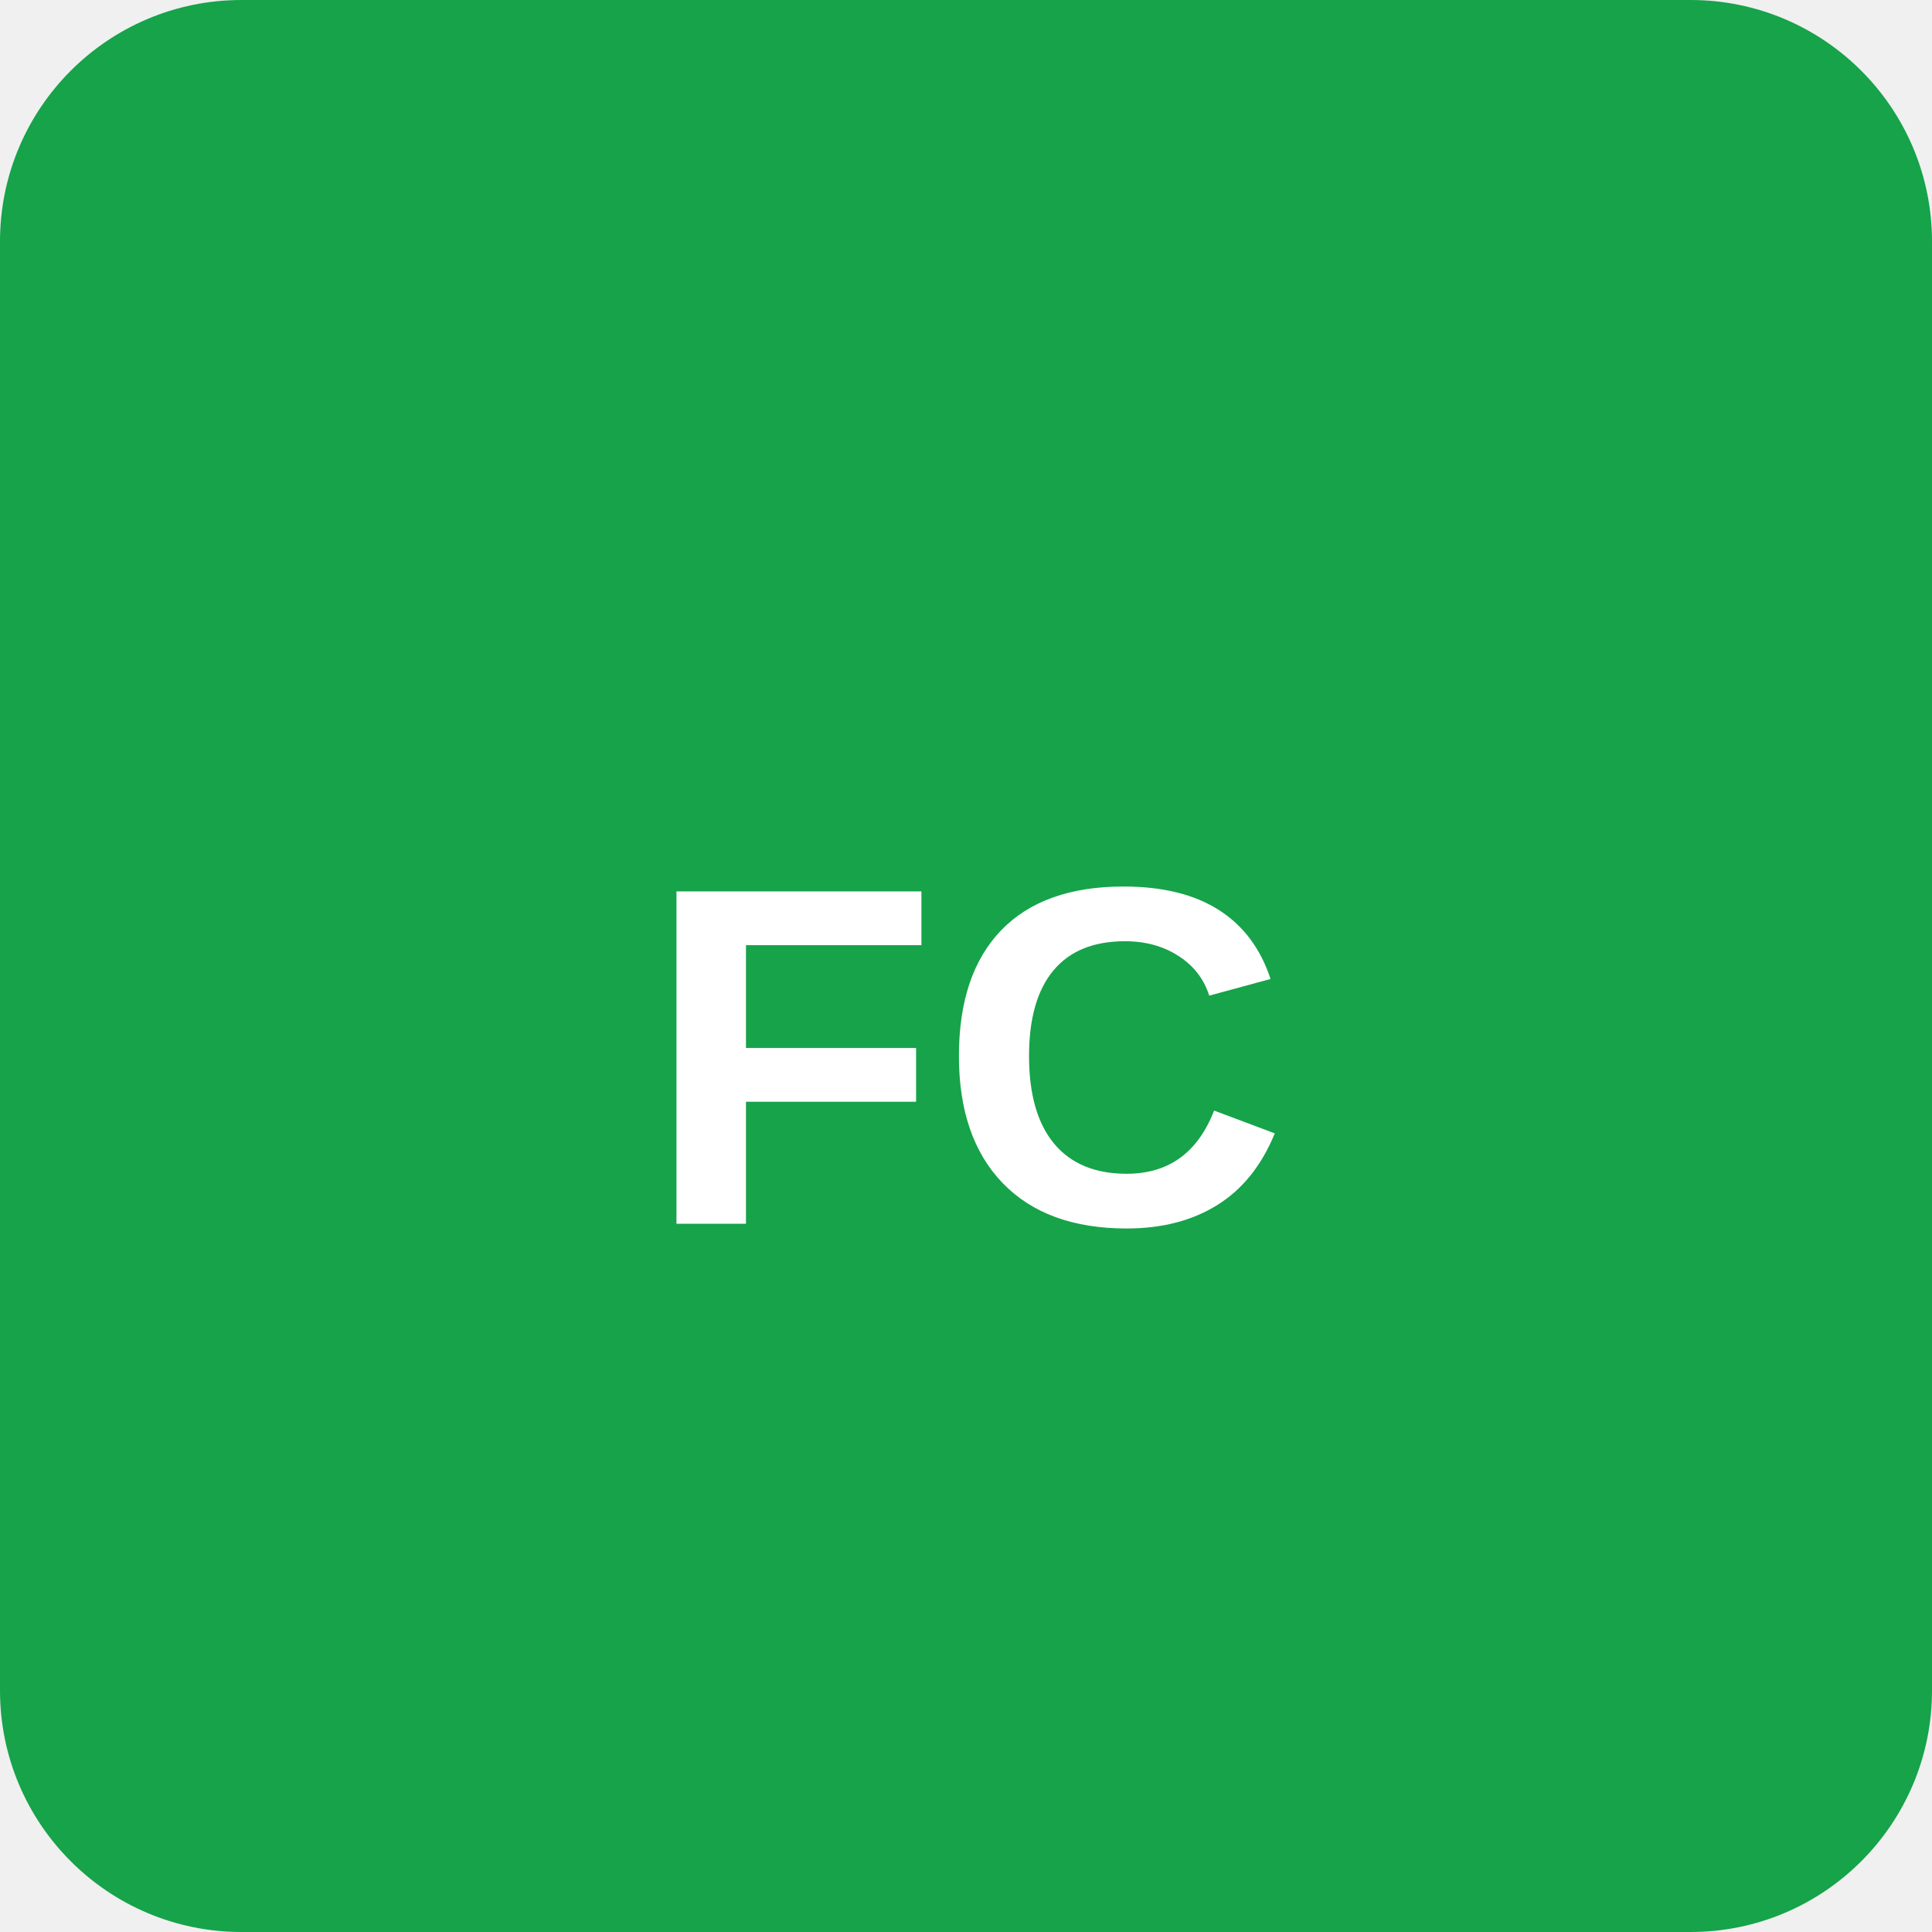
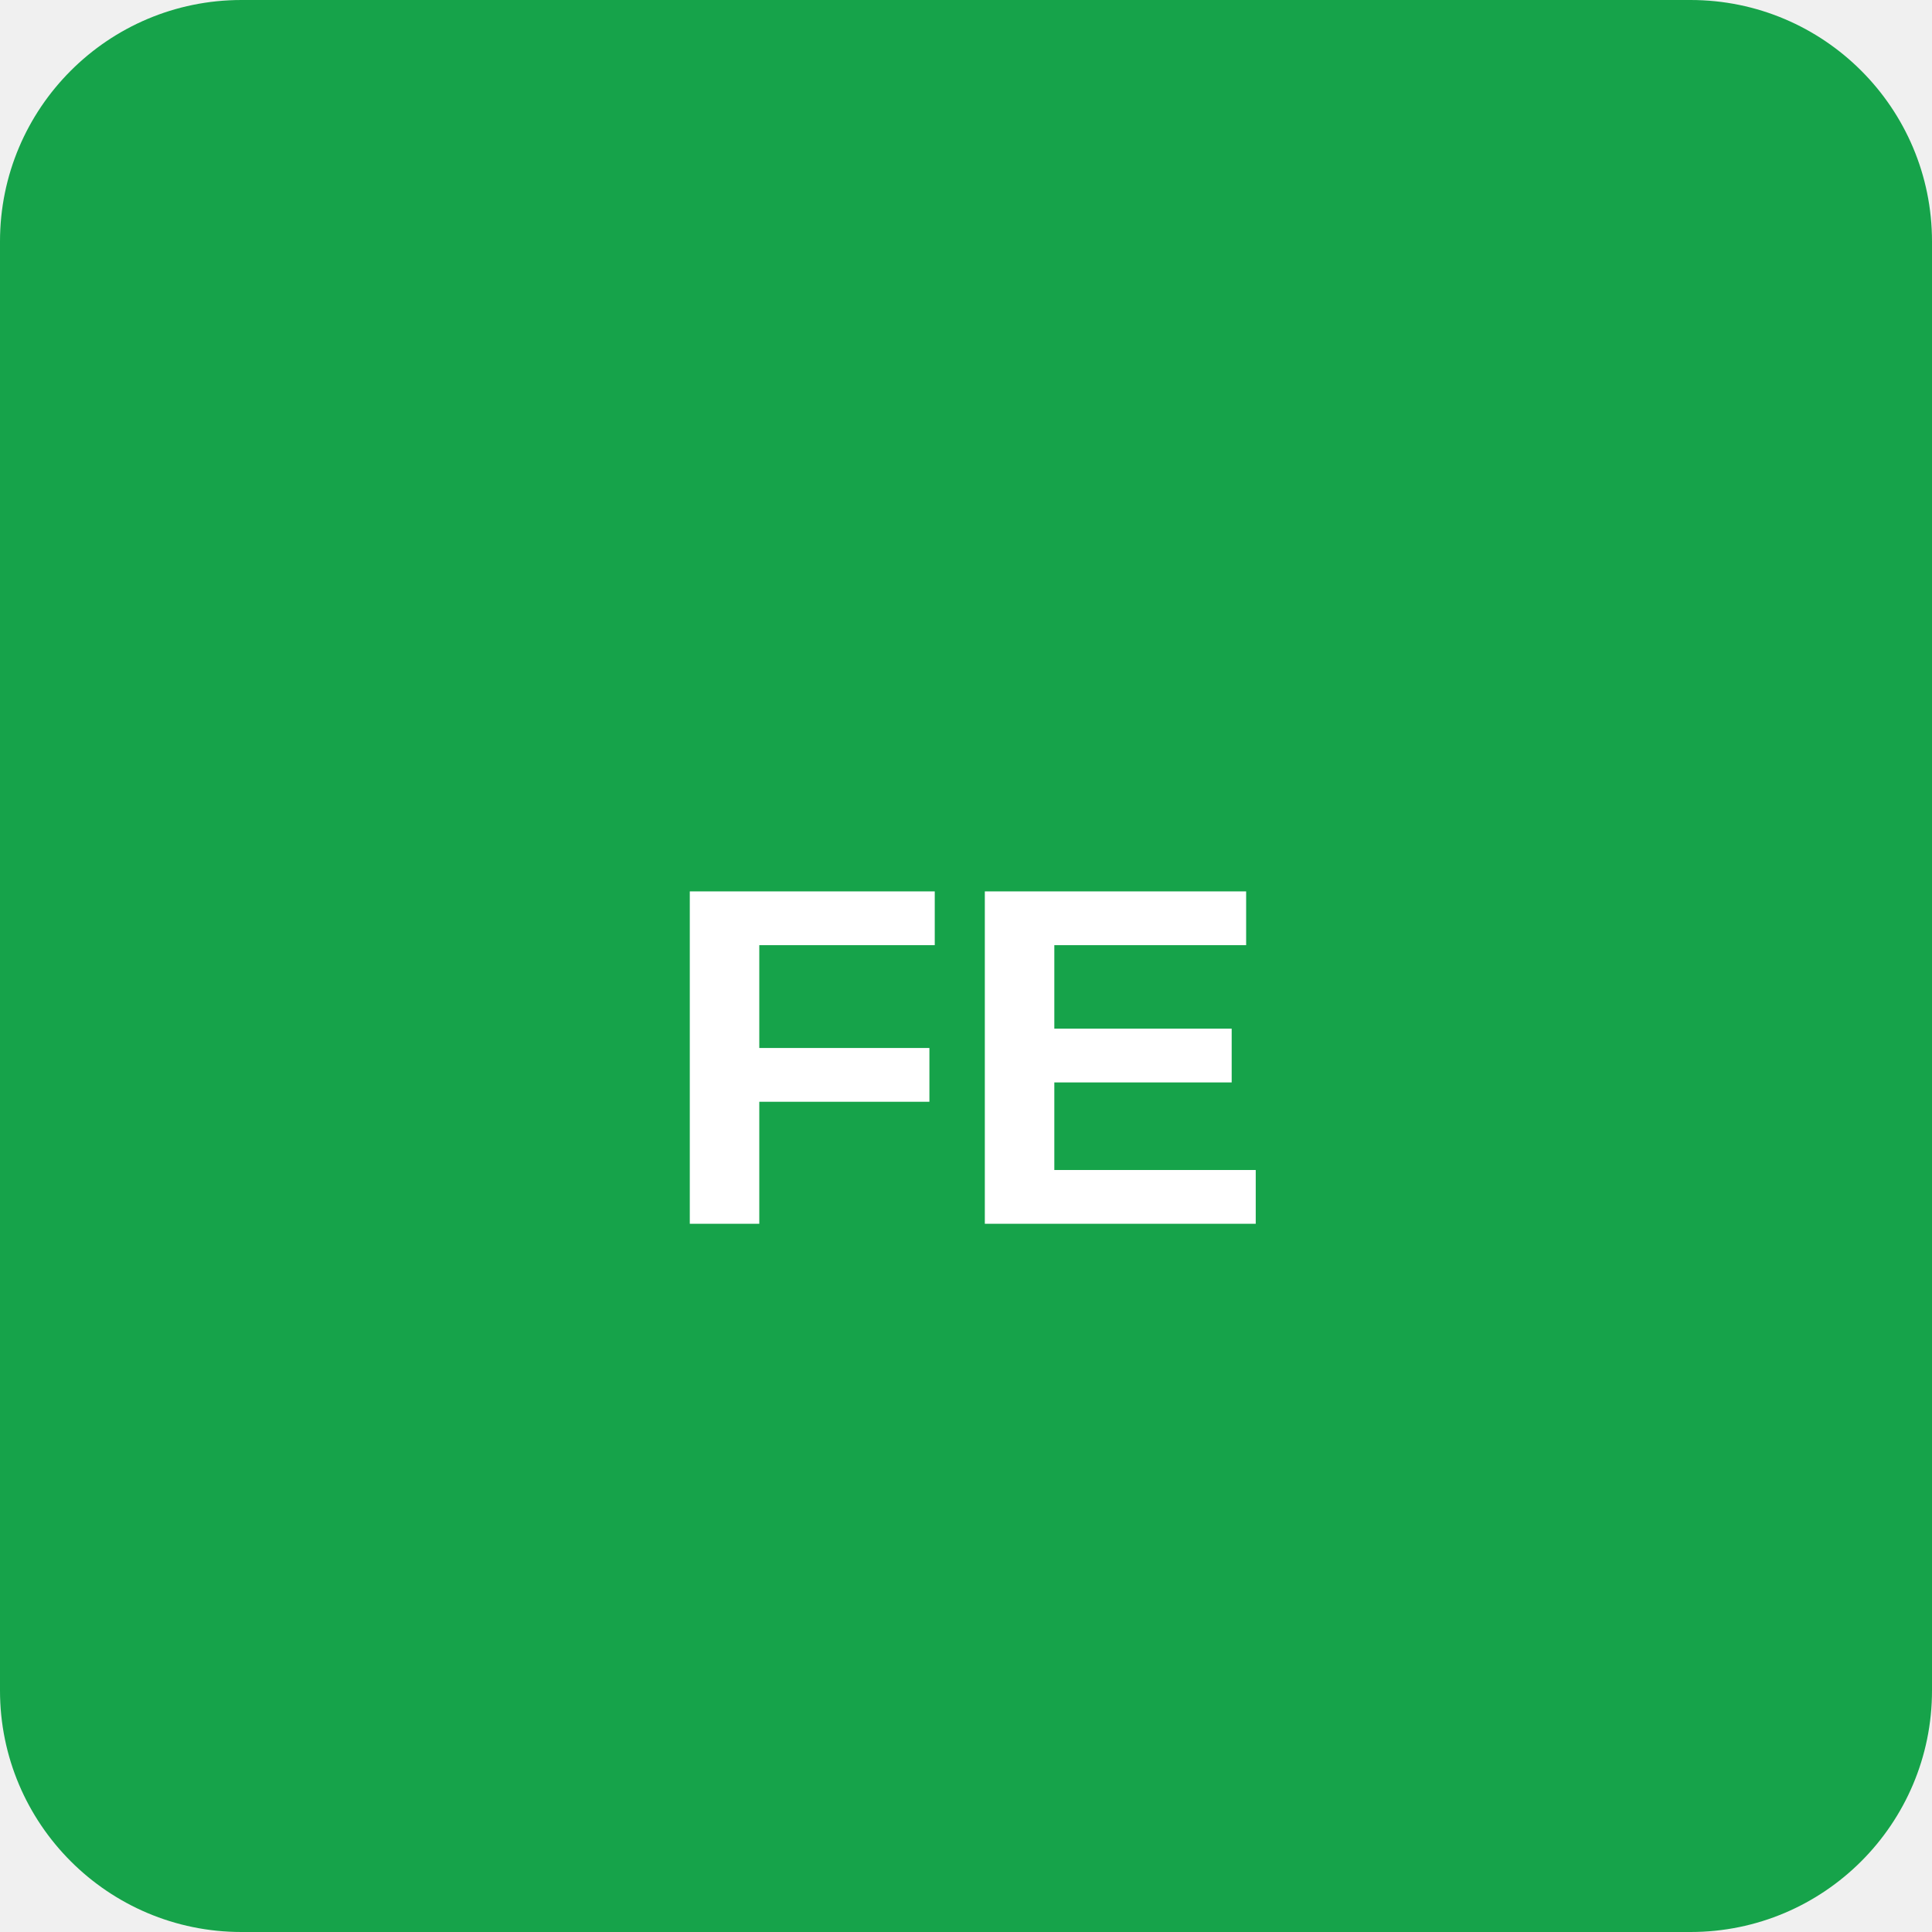
<svg xmlns="http://www.w3.org/2000/svg" width="192" height="192" viewBox="0 0 192 192">
  <rect width="192" height="192" rx="24" fill="#16a34a" />
-   <text x="96" y="108" font-family="Arial, sans-serif" font-size="48" font-weight="bold" fill="white" text-anchor="middle" dominant-baseline="middle">FC</text>
+   <text x="96" y="108" font-family="Arial, sans-serif" font-size="48" font-weight="bold" fill="white" text-anchor="middle" dominant-baseline="middle">FE</text>
</svg>
